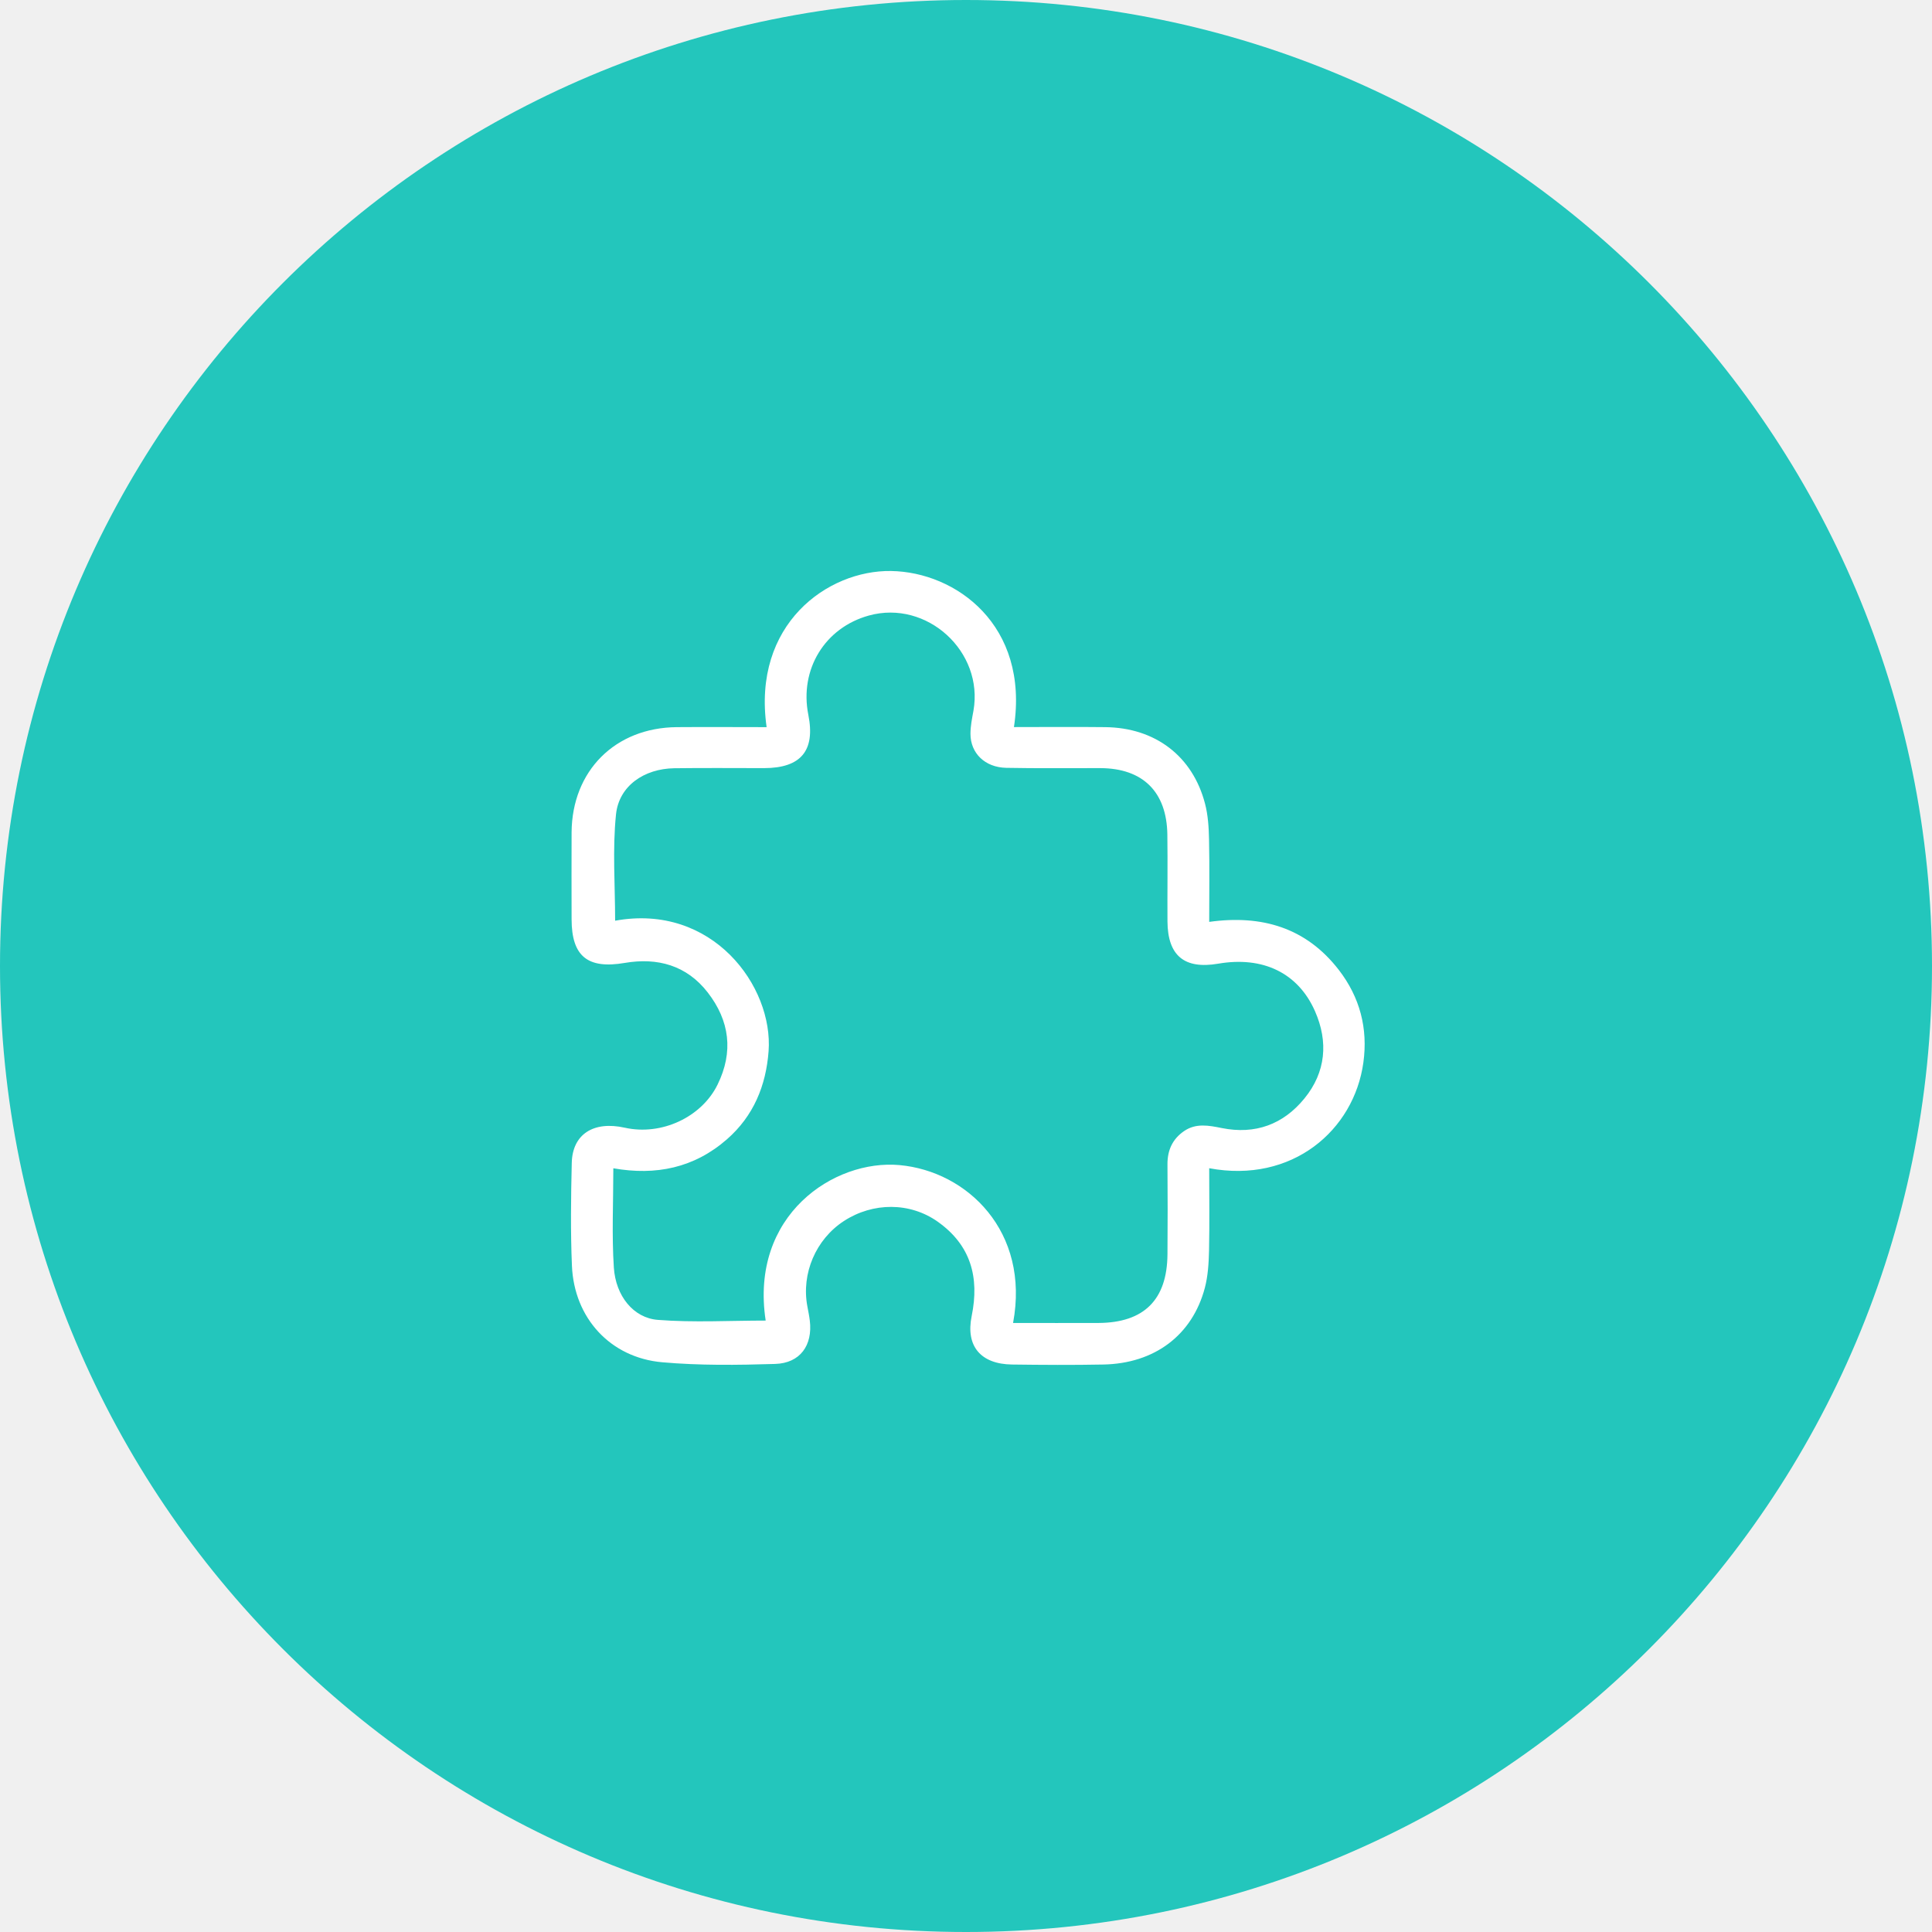
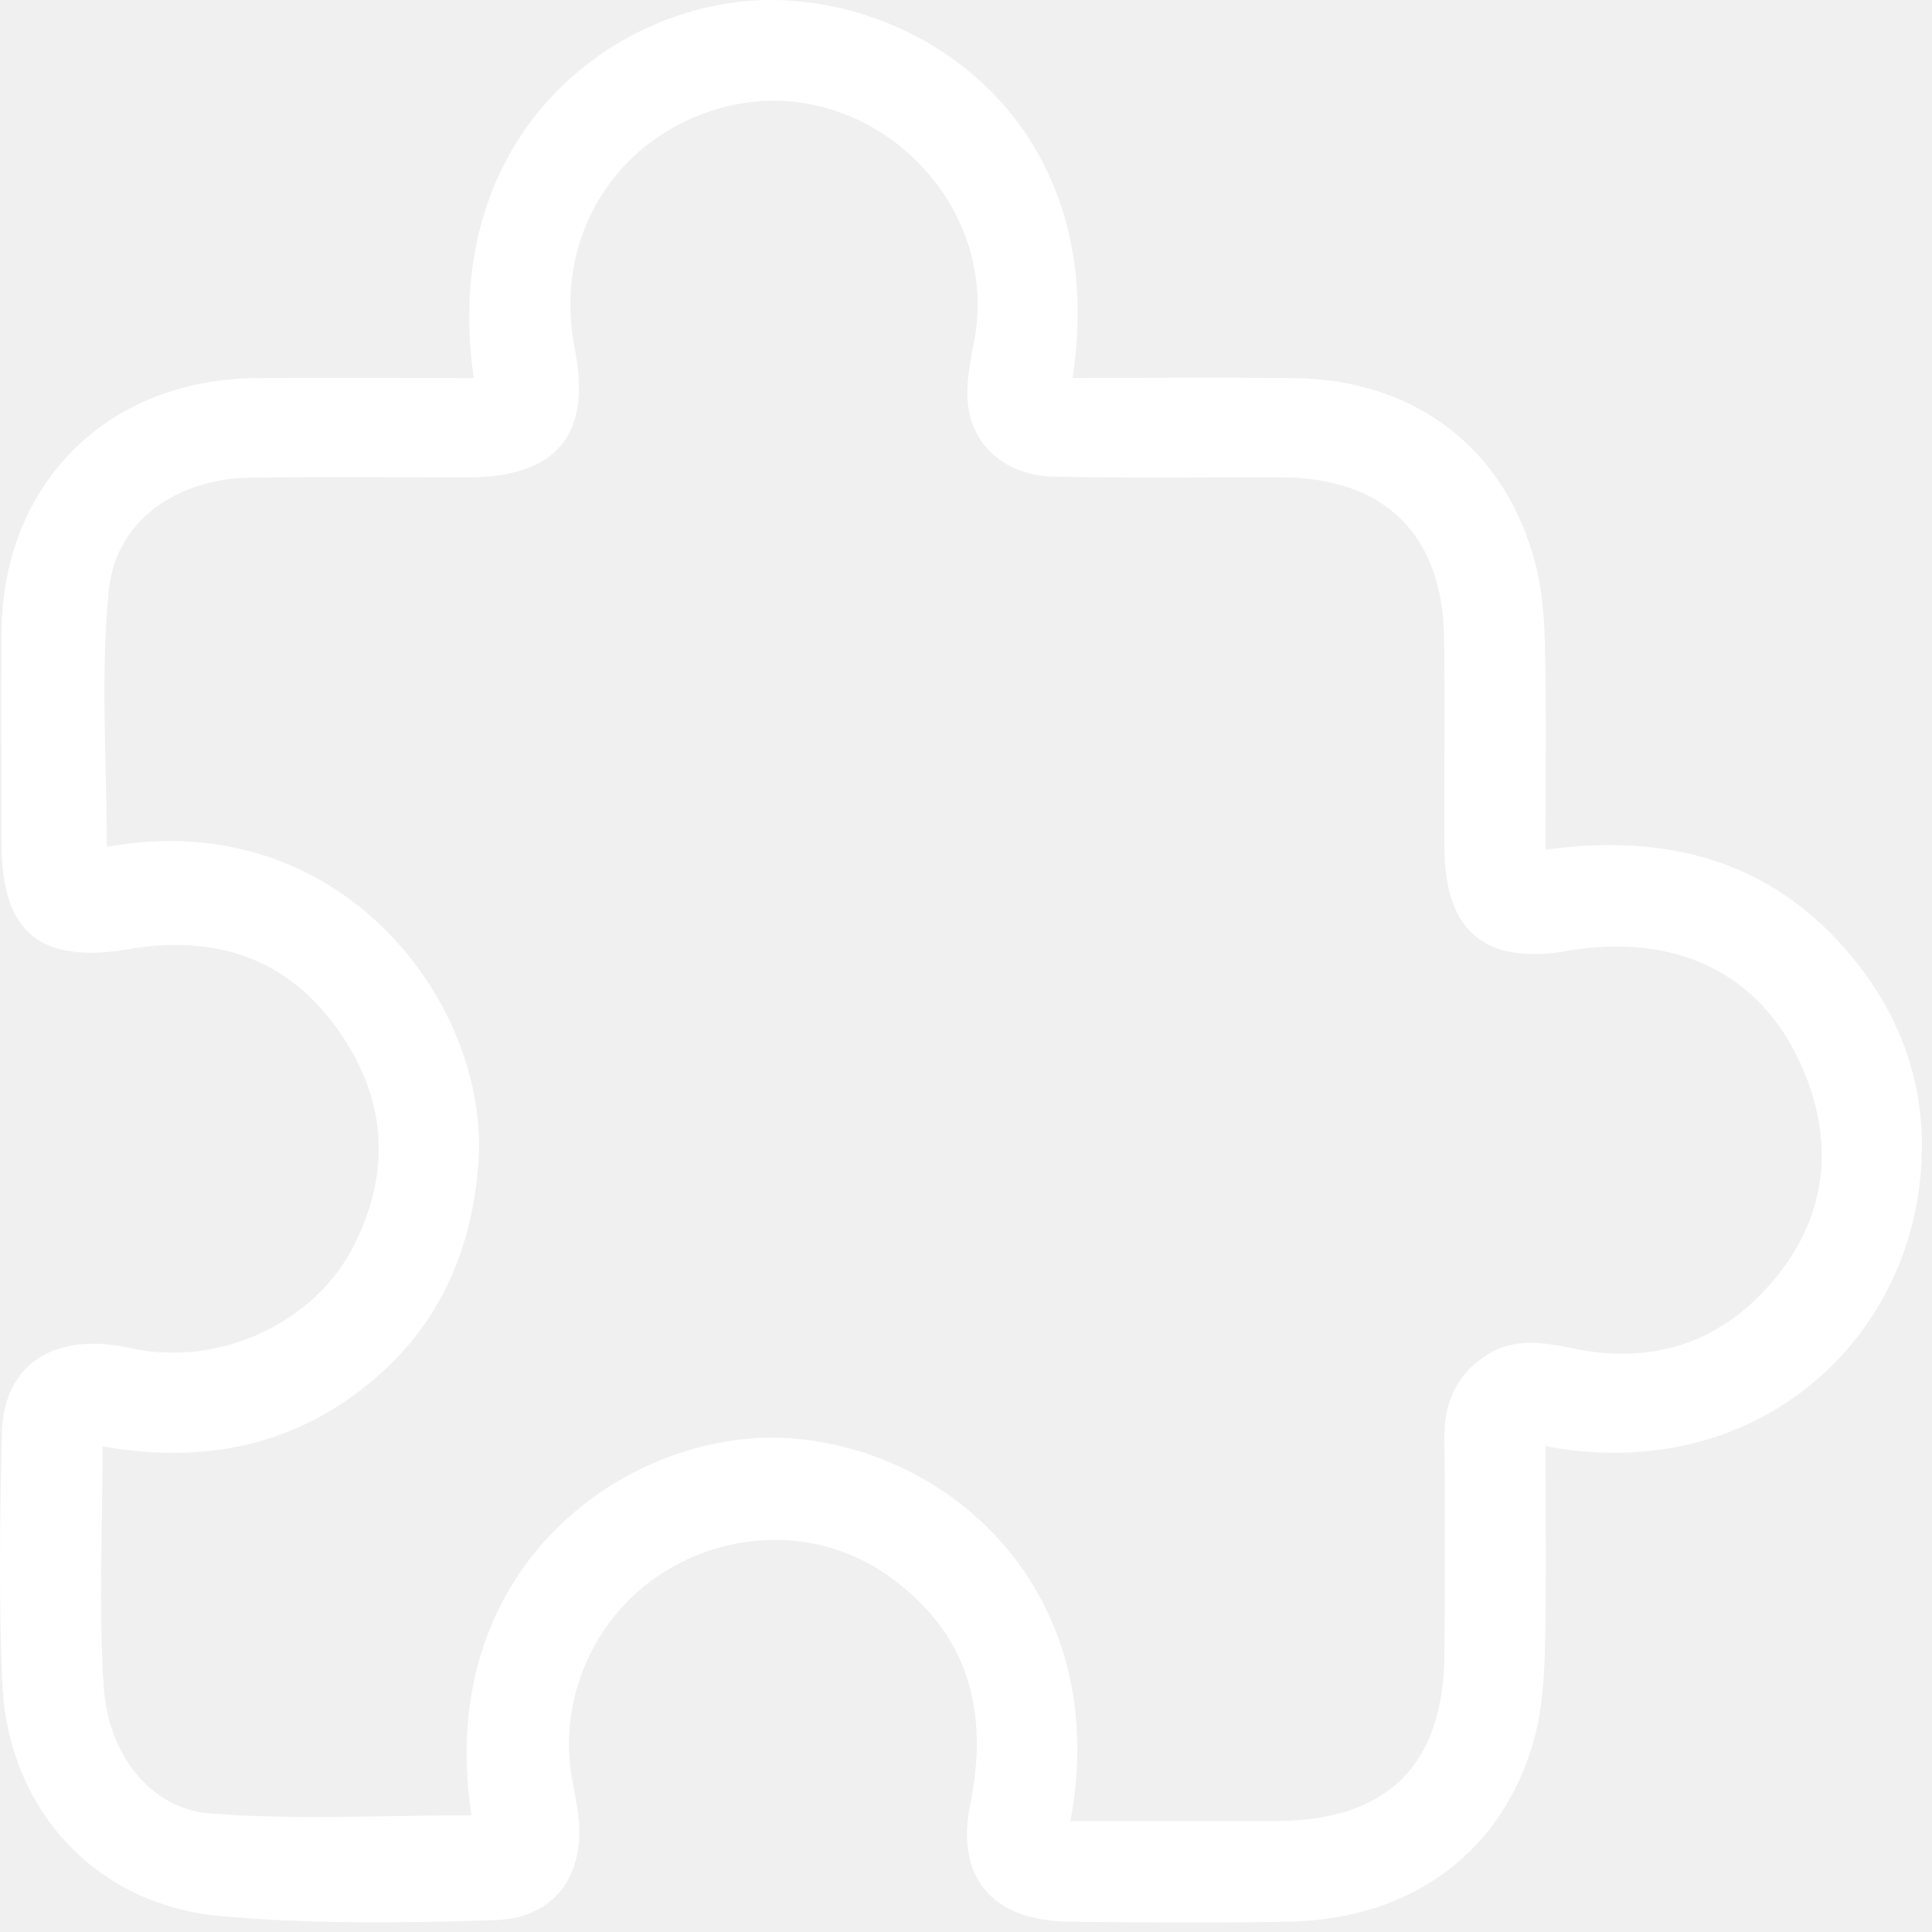
- <svg xmlns="http://www.w3.org/2000/svg" width="247" height="247" viewBox="0 0 247 247" fill="none">
-   <circle cx="123.5" cy="123.5" r="123.5" fill="#23C6BC" />
-   <path d="M98.009 92.955C96.143 79.809 105.797 72.883 113.912 73.001C122.206 73.128 131.6 79.92 129.63 92.955C133.539 92.955 137.419 92.918 141.298 92.963C147.689 93.03 152.475 96.664 154.058 102.743C154.444 104.214 154.541 105.79 154.571 107.321C154.645 110.769 154.593 114.217 154.593 117.859C161.341 116.922 166.996 118.609 171.166 124.005C173.856 127.49 174.904 131.481 174.302 135.843C173.105 144.523 165.176 151.338 154.593 149.354C154.593 152.891 154.645 156.392 154.571 159.892C154.534 161.482 154.437 163.125 154.036 164.648C152.43 170.705 147.607 174.324 141.06 174.45C137.166 174.525 133.272 174.502 129.385 174.45C125.402 174.398 123.432 172.117 124.227 168.245C125.238 163.288 124.109 159.186 119.887 156.191C116.343 153.679 111.609 153.687 107.893 156.102C104.296 158.443 102.431 162.813 103.218 167.011C103.33 167.613 103.456 168.223 103.53 168.832C103.917 171.991 102.297 174.28 99.094 174.376C94.285 174.525 89.44 174.584 84.662 174.161C78.025 173.574 73.403 168.505 73.12 161.832C72.934 157.454 72.994 153.062 73.098 148.678C73.18 145.006 75.877 143.282 79.876 144.174C84.572 145.222 89.693 142.829 91.737 138.667C93.802 134.461 93.282 130.492 90.473 126.873C87.79 123.418 84.075 122.392 79.876 123.105C75.142 123.915 73.083 122.273 73.076 117.524C73.076 113.816 73.053 110.108 73.076 106.407C73.135 98.544 78.649 93.03 86.519 92.963C90.339 92.933 94.159 92.963 98.001 92.963L98.009 92.955ZM129.541 169.137C133.309 169.137 136.884 169.152 140.451 169.137C146.27 169.1 149.213 166.164 149.257 160.36C149.287 156.533 149.287 152.706 149.257 148.871C149.242 147.065 149.896 145.616 151.39 144.598C152.913 143.565 154.541 143.884 156.206 144.219C160.464 145.073 164.053 143.765 166.766 140.436C169.516 137.069 169.835 133.19 168.126 129.296C165.956 124.354 161.43 122.229 155.752 123.202C151.42 123.945 149.287 122.184 149.257 117.799C149.235 114.091 149.294 110.39 149.242 106.682C149.161 101.227 146.099 98.224 140.688 98.202C136.675 98.187 132.655 98.247 128.642 98.165C125.922 98.106 124.071 96.3 124.071 93.81C124.071 92.829 124.272 91.848 124.45 90.882C125.796 83.302 118.498 76.643 111.081 78.694C105.44 80.255 102.185 85.598 103.345 91.402C104.251 95.965 102.401 98.195 97.689 98.202C93.862 98.202 90.027 98.165 86.2 98.217C82.365 98.276 79.132 100.461 78.753 104.125C78.293 108.614 78.642 113.184 78.642 117.71C91.082 115.443 98.886 126.108 98.261 134.409C97.927 138.801 96.344 142.673 92.94 145.653C88.749 149.317 83.859 150.32 78.412 149.361C78.412 153.679 78.204 157.885 78.478 162.055C78.716 165.681 80.975 168.498 84.104 168.743C88.675 169.1 93.297 168.832 97.89 168.832C95.831 155.336 106.652 148.195 114.997 148.953C123.663 149.74 131.696 157.454 129.519 169.129L129.541 169.137Z" fill="white" />
+ <svg xmlns="http://www.w3.org/2000/svg" width="102px" height="102px" viewBox="0 0 51 51" version="1.1">
+   <g id="surface1">
+     <path style=" stroke:none;fill-rule:nonzero;fill:rgb(100%,100%,100%);fill-opacity:1;" d="M 12.504 9.977 C 11.57 3.406 16.398 -0.059 20.457 0 C 24.602 0.062 29.301 3.461 28.316 9.977 C 30.27 9.977 32.211 9.961 34.148 9.98 C 37.344 10.016 39.738 11.832 40.527 14.871 C 40.723 15.605 40.77 16.395 40.785 17.16 C 40.824 18.883 40.797 20.609 40.797 22.43 C 44.172 21.961 47 22.805 49.082 25.504 C 50.43 27.246 50.953 29.242 50.652 31.422 C 50.051 35.762 46.086 39.168 40.797 38.176 C 40.797 39.945 40.824 41.695 40.785 43.445 C 40.766 44.242 40.719 45.062 40.52 45.824 C 39.715 48.852 37.305 50.66 34.031 50.727 C 32.082 50.762 30.137 50.75 28.191 50.727 C 26.199 50.699 25.215 49.559 25.613 47.621 C 26.117 45.145 25.555 43.094 23.445 41.594 C 21.672 40.34 19.305 40.344 17.445 41.551 C 15.648 42.723 14.715 44.906 15.109 47.004 C 15.164 47.309 15.227 47.613 15.266 47.918 C 15.457 49.496 14.648 50.641 13.047 50.688 C 10.645 50.762 8.219 50.793 5.832 50.582 C 2.512 50.285 0.203 47.754 0.059 44.414 C -0.031 42.227 -0.004 40.031 0.051 37.84 C 0.09 36.004 1.438 35.141 3.438 35.586 C 5.785 36.109 8.348 34.914 9.367 32.832 C 10.402 30.73 10.141 28.746 8.738 26.938 C 7.395 25.207 5.539 24.695 3.438 25.051 C 1.07 25.457 0.043 24.637 0.039 22.262 C 0.039 20.406 0.027 18.555 0.039 16.703 C 0.066 12.773 2.824 10.016 6.758 9.98 C 8.668 9.965 10.578 9.98 12.5 9.98 Z M 28.27 48.07 C 30.156 48.07 31.941 48.074 33.727 48.07 C 36.637 48.051 38.105 46.582 38.129 43.68 C 38.145 41.766 38.145 39.852 38.129 37.934 C 38.121 37.031 38.449 36.309 39.195 35.801 C 39.957 35.281 40.77 35.441 41.602 35.609 C 43.73 36.035 45.527 35.383 46.883 33.719 C 48.258 32.035 48.418 30.094 47.562 28.148 C 46.477 25.676 44.215 24.613 41.375 25.102 C 39.211 25.473 38.145 24.594 38.129 22.398 C 38.117 20.547 38.148 18.695 38.121 16.84 C 38.082 14.113 36.551 12.613 33.844 12.602 C 31.836 12.594 29.828 12.625 27.82 12.582 C 26.461 12.555 25.535 11.648 25.535 10.406 C 25.535 9.914 25.637 9.426 25.727 8.941 C 26.398 5.152 22.75 1.82 19.039 2.848 C 16.219 3.629 14.594 6.301 15.172 9.199 C 15.625 11.484 14.699 12.598 12.344 12.602 C 10.43 12.602 8.512 12.582 6.602 12.609 C 4.684 12.637 3.066 13.73 2.875 15.562 C 2.645 17.809 2.82 20.094 2.82 22.355 C 9.043 21.223 12.941 26.555 12.629 30.703 C 12.465 32.902 11.672 34.836 9.969 36.328 C 7.875 38.16 5.43 38.66 2.707 38.18 C 2.707 40.34 2.602 42.441 2.738 44.527 C 2.859 46.34 3.988 47.75 5.551 47.871 C 7.836 48.051 10.148 47.918 12.445 47.918 C 11.414 41.168 16.824 37.598 21 37.977 C 25.332 38.371 29.348 42.227 28.258 48.066 Z M 28.27 48.07 " />
+   </g>
</svg>
